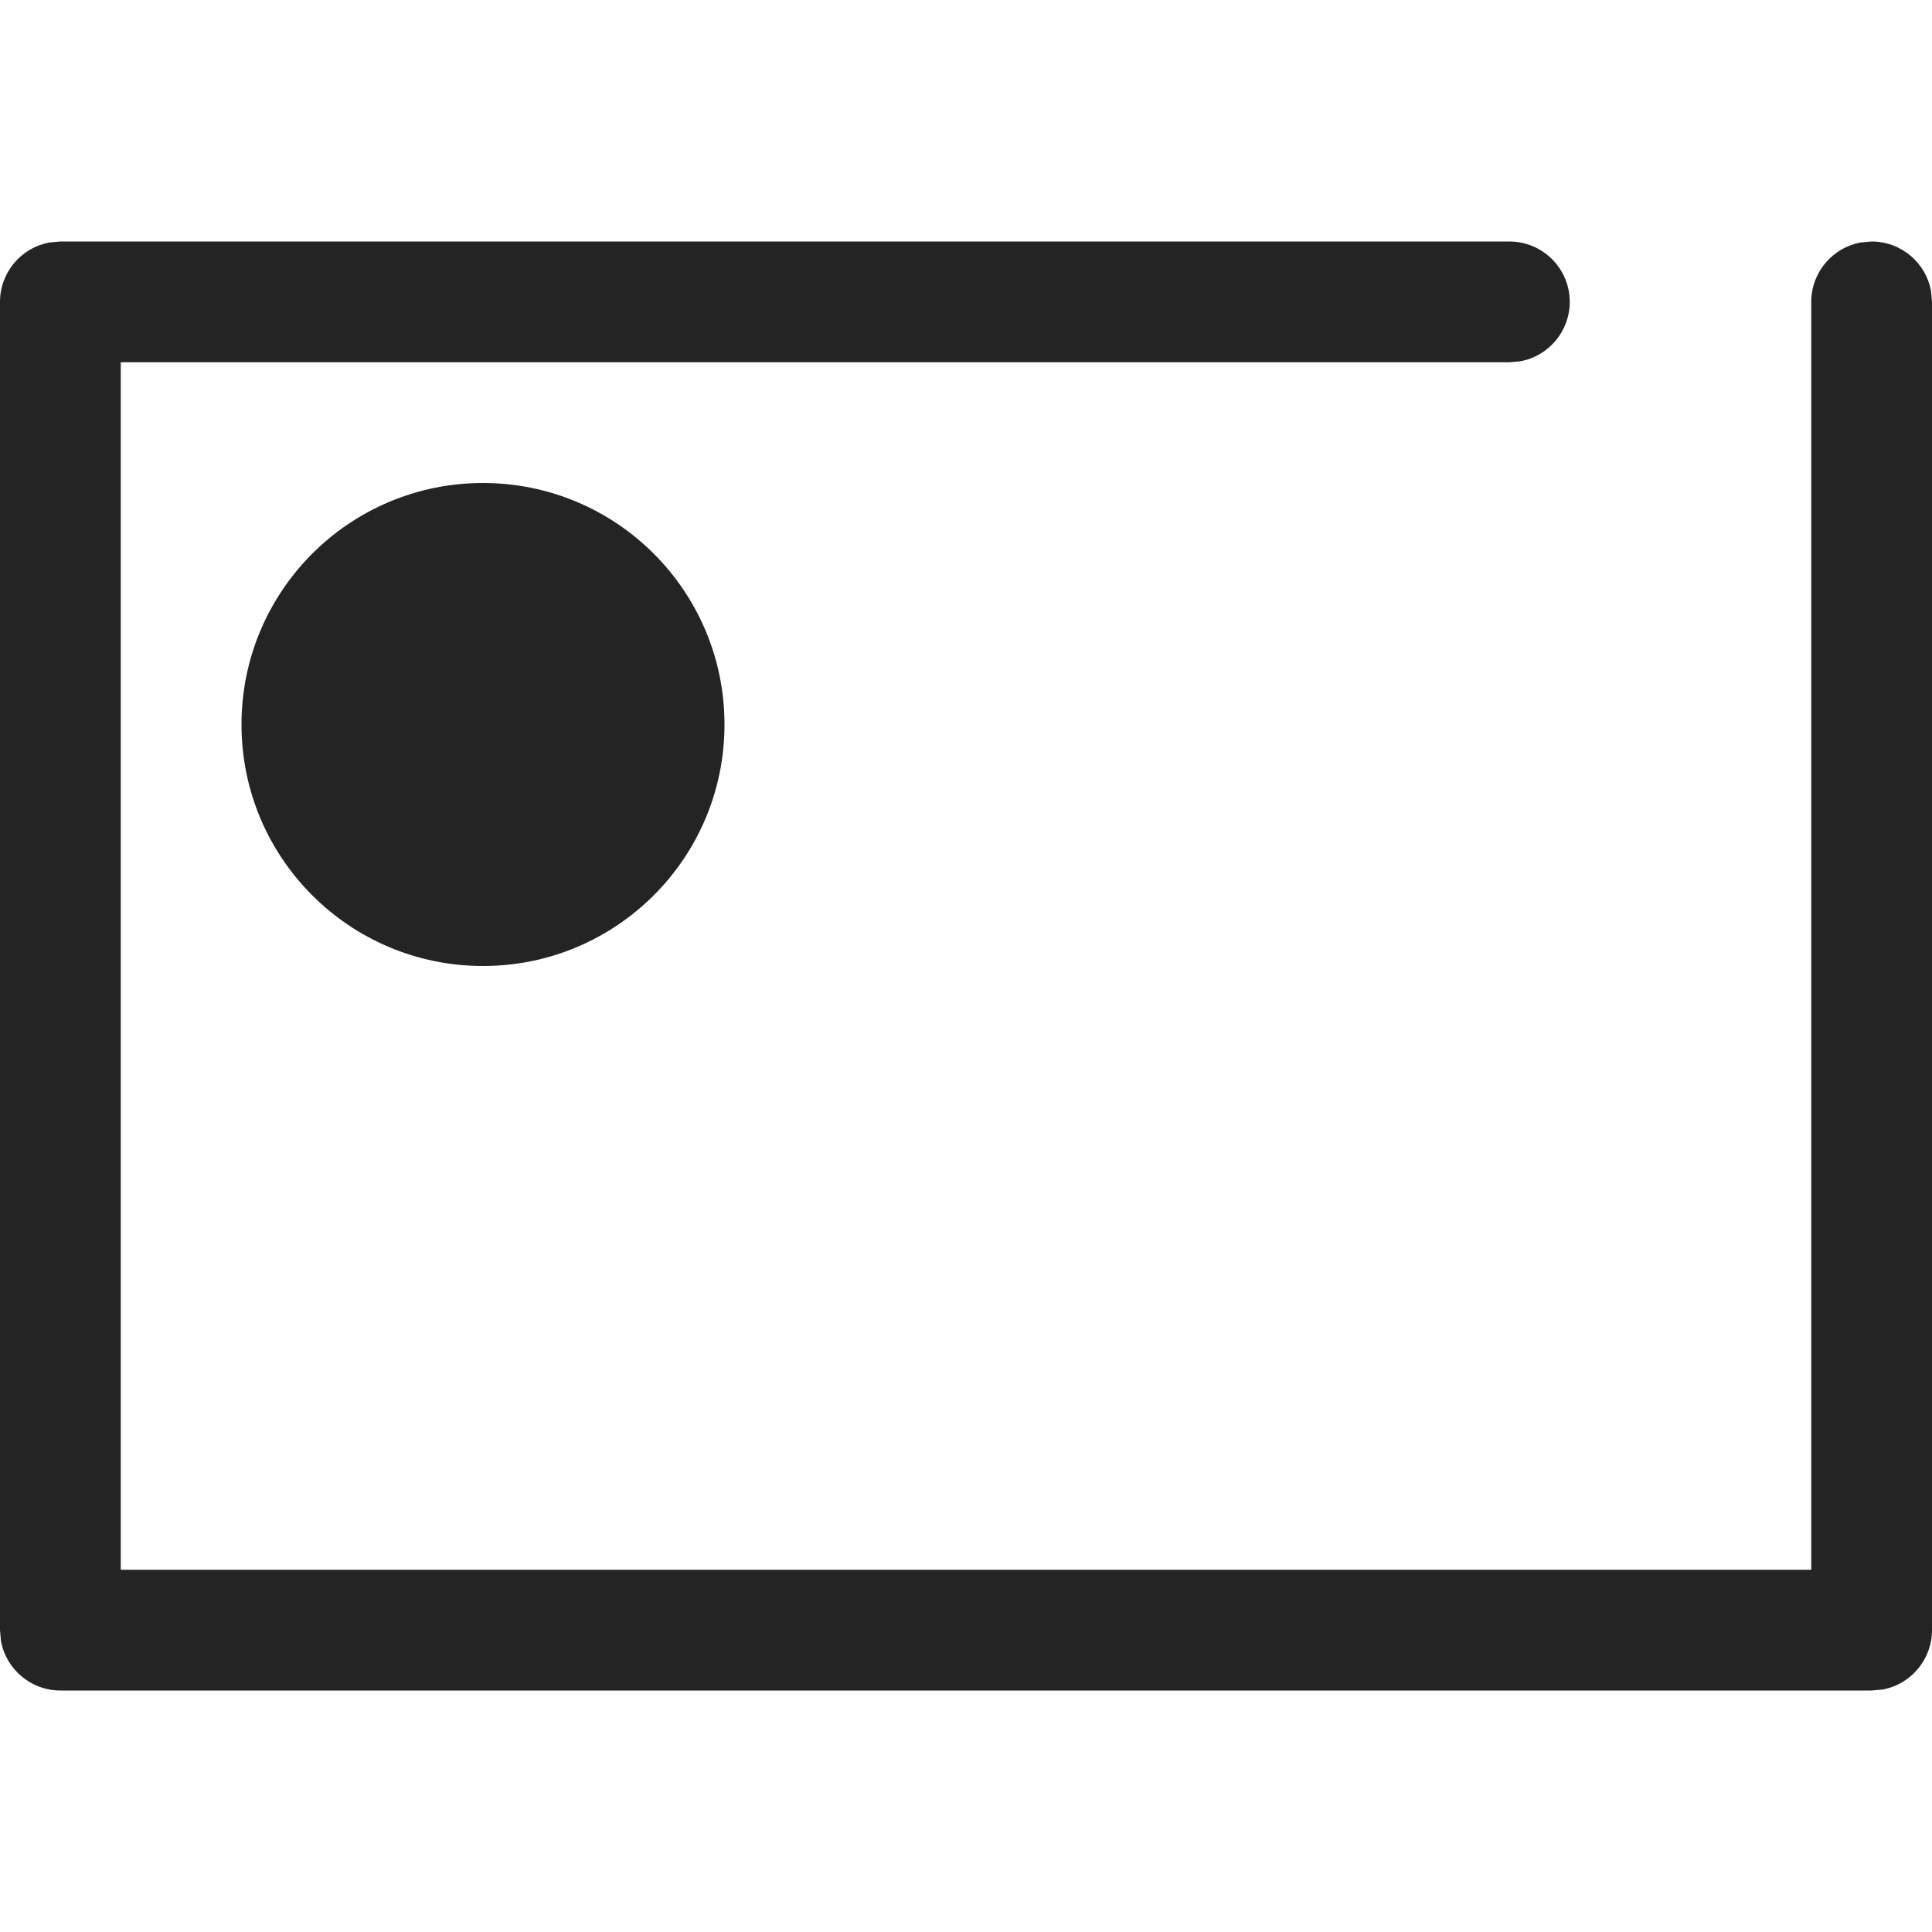
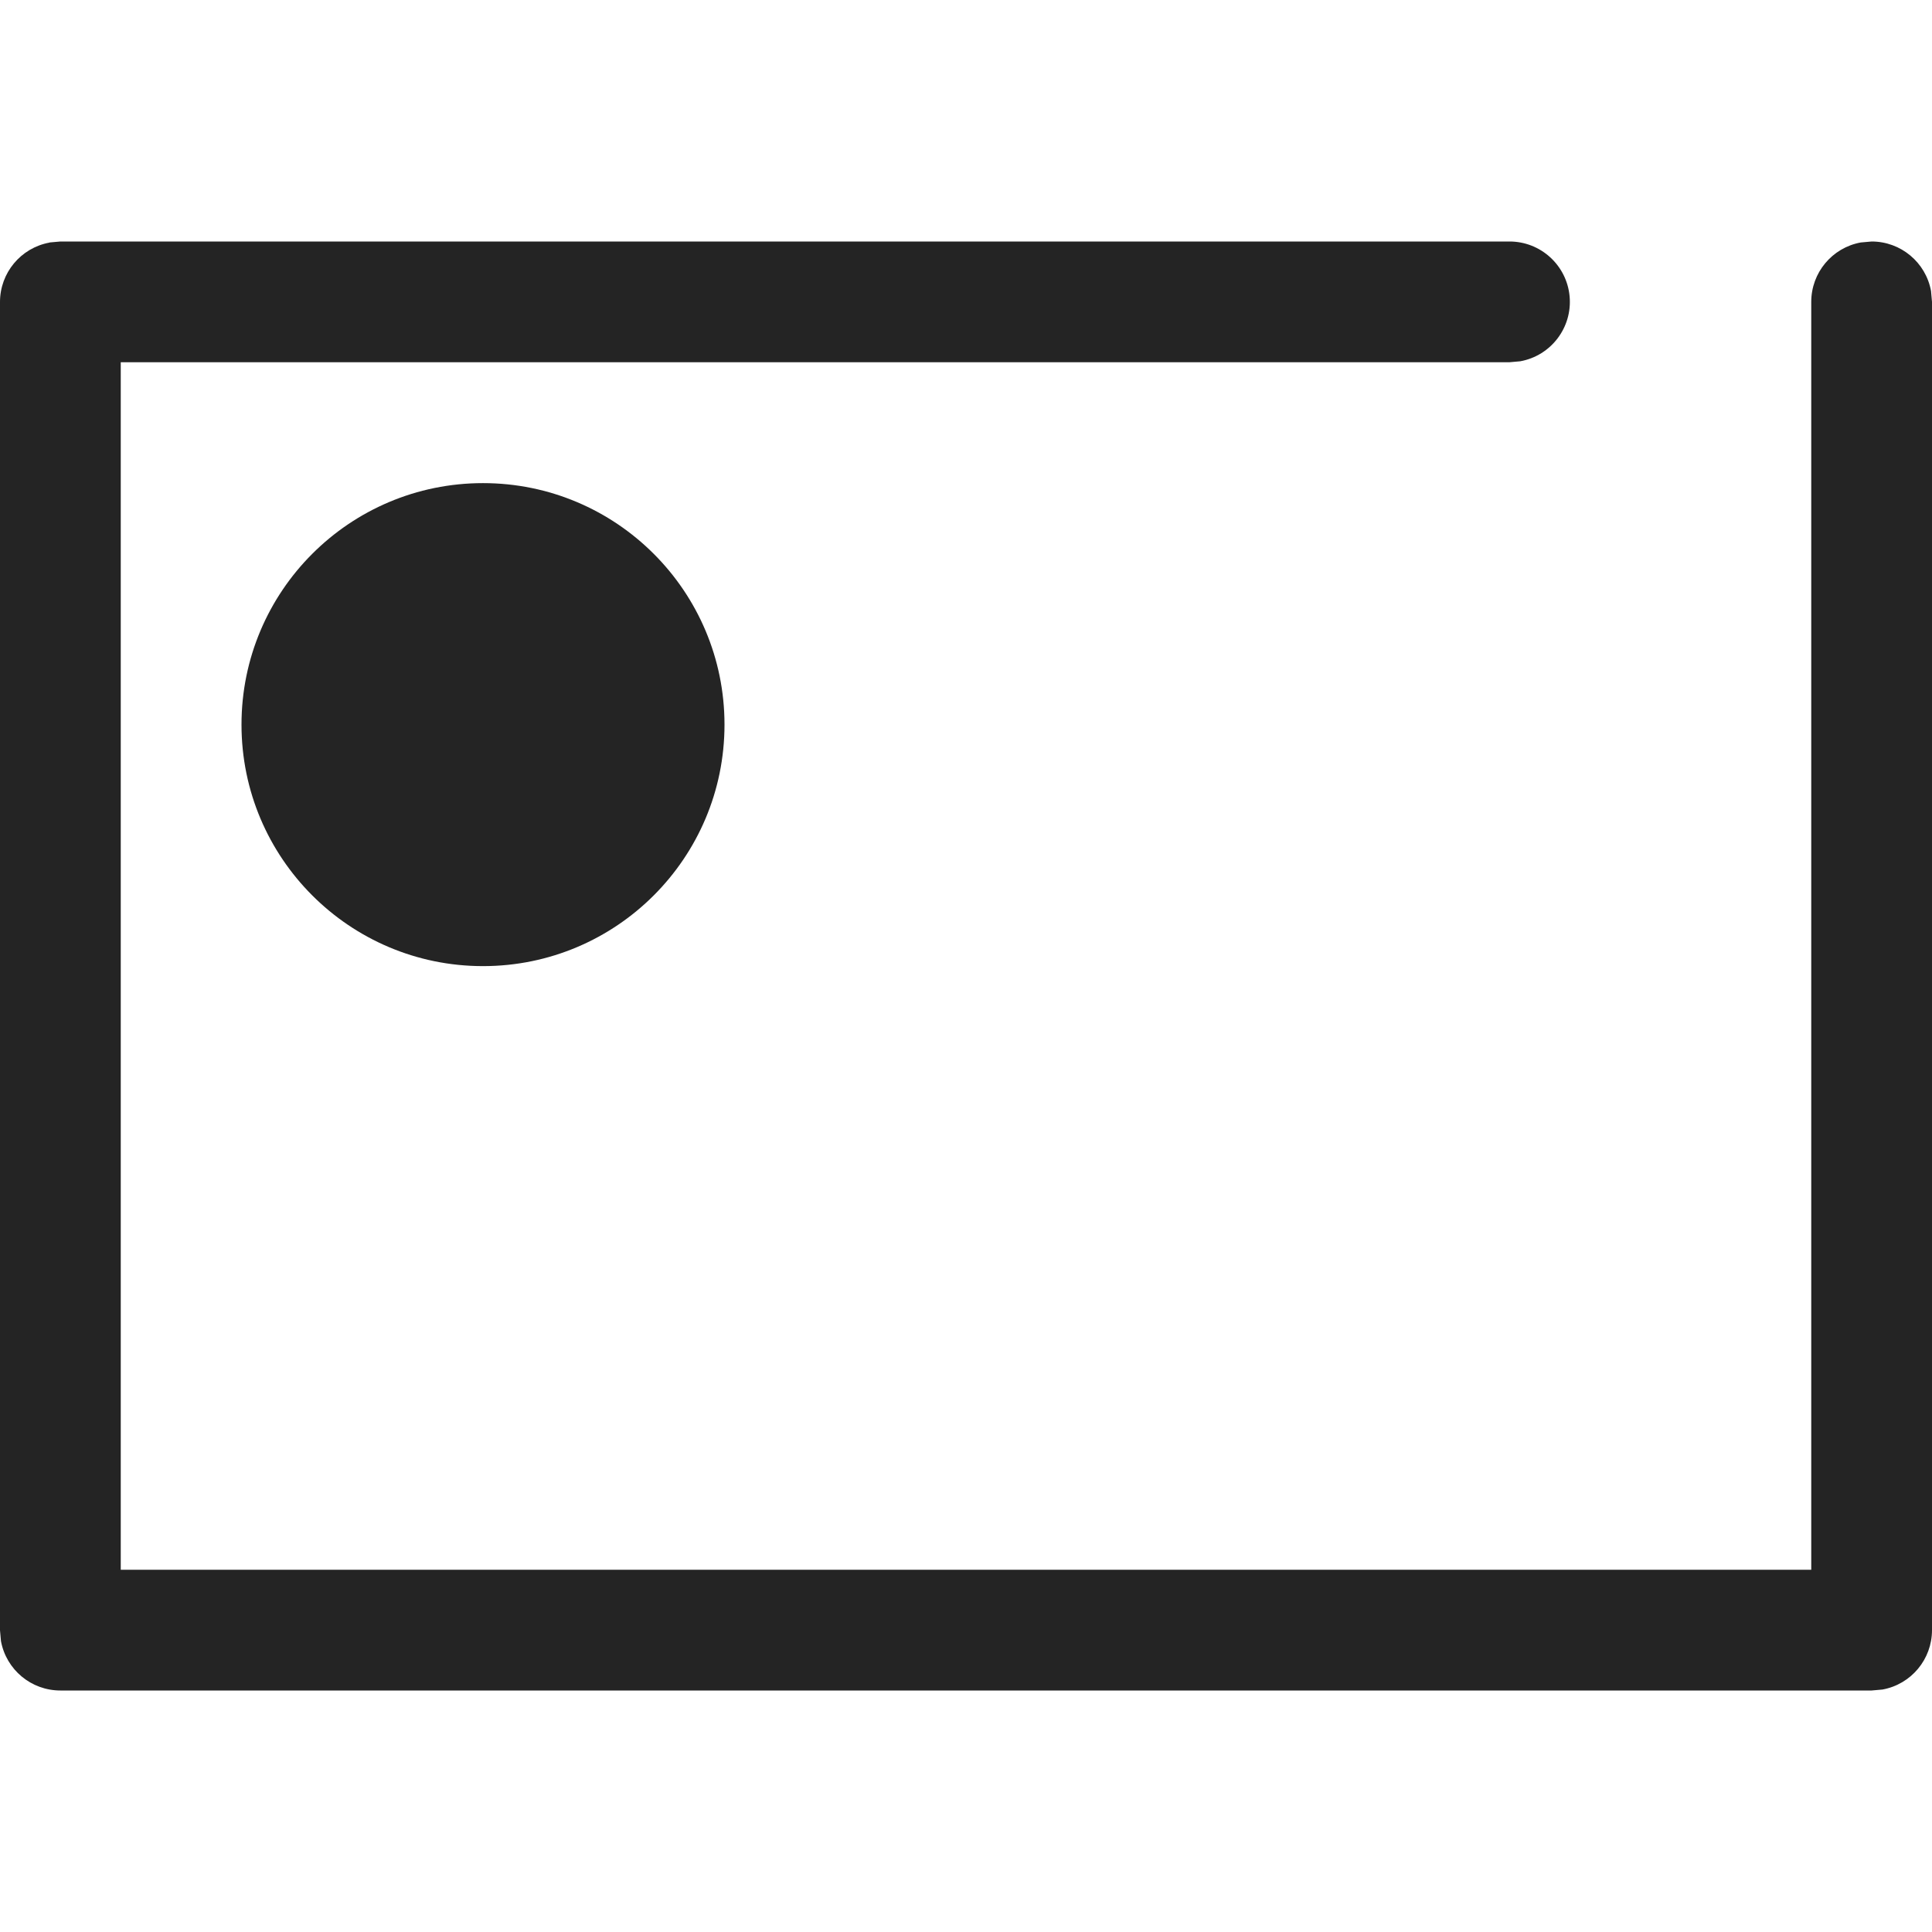
- <svg xmlns="http://www.w3.org/2000/svg" width="16" height="16" viewBox="0 0 16 16">
-   <path fill="#242424" fill-rule="evenodd" d="M12.5,2 C12.776,2 13,2.224 13,2.5 C13,2.745 12.823,2.95 12.59,2.992 L12.5,3 L1,3 L1,13 L15,13 L15,2.5 C15,2.255 15.177,2.05 15.41,2.008 L15.5,2 C15.745,2 15.95,2.177 15.992,2.41 L16,2.5 L16,13.5 C16,13.745 15.823,13.95 15.59,13.992 L15.5,14 L0.5,14 C0.255,14 0.05,13.823 0.008,13.59 L0,13.5 L0,2.5 C0,2.255 0.177,2.05 0.41,2.008 L0.5,2 L12.5,2 Z M4,4 C5.105,4 6,4.895 6,6 C6,7.105 5.105,8 4,8 C2.895,8 2,7.105 2,6 C2,4.895 2.895,4 4,4 Z" />
+ <svg width="16" height="16" fill="none" viewBox="0 0 16 16">
+   <path fill="#242424" d="M.41 2.009a.5.5 0 0 0-.41.492v11l.008.09A.5.5 0 0 0 .5 14h15l.09-.008A.5.5 0 0 0 16 13.5v-11l-.008-.09A.5.5 0 0 0 15.5 2l-.09.008A.5.5 0 0 0 15 2.5V13H1V3h11.5l.09-.008A.5.5 0 0 0 12.5 2H.5l-.09.008Z M4 8.001a2 2 0 1 0 0-4 2 2 0 0 0 0 4Z" />
</svg>
